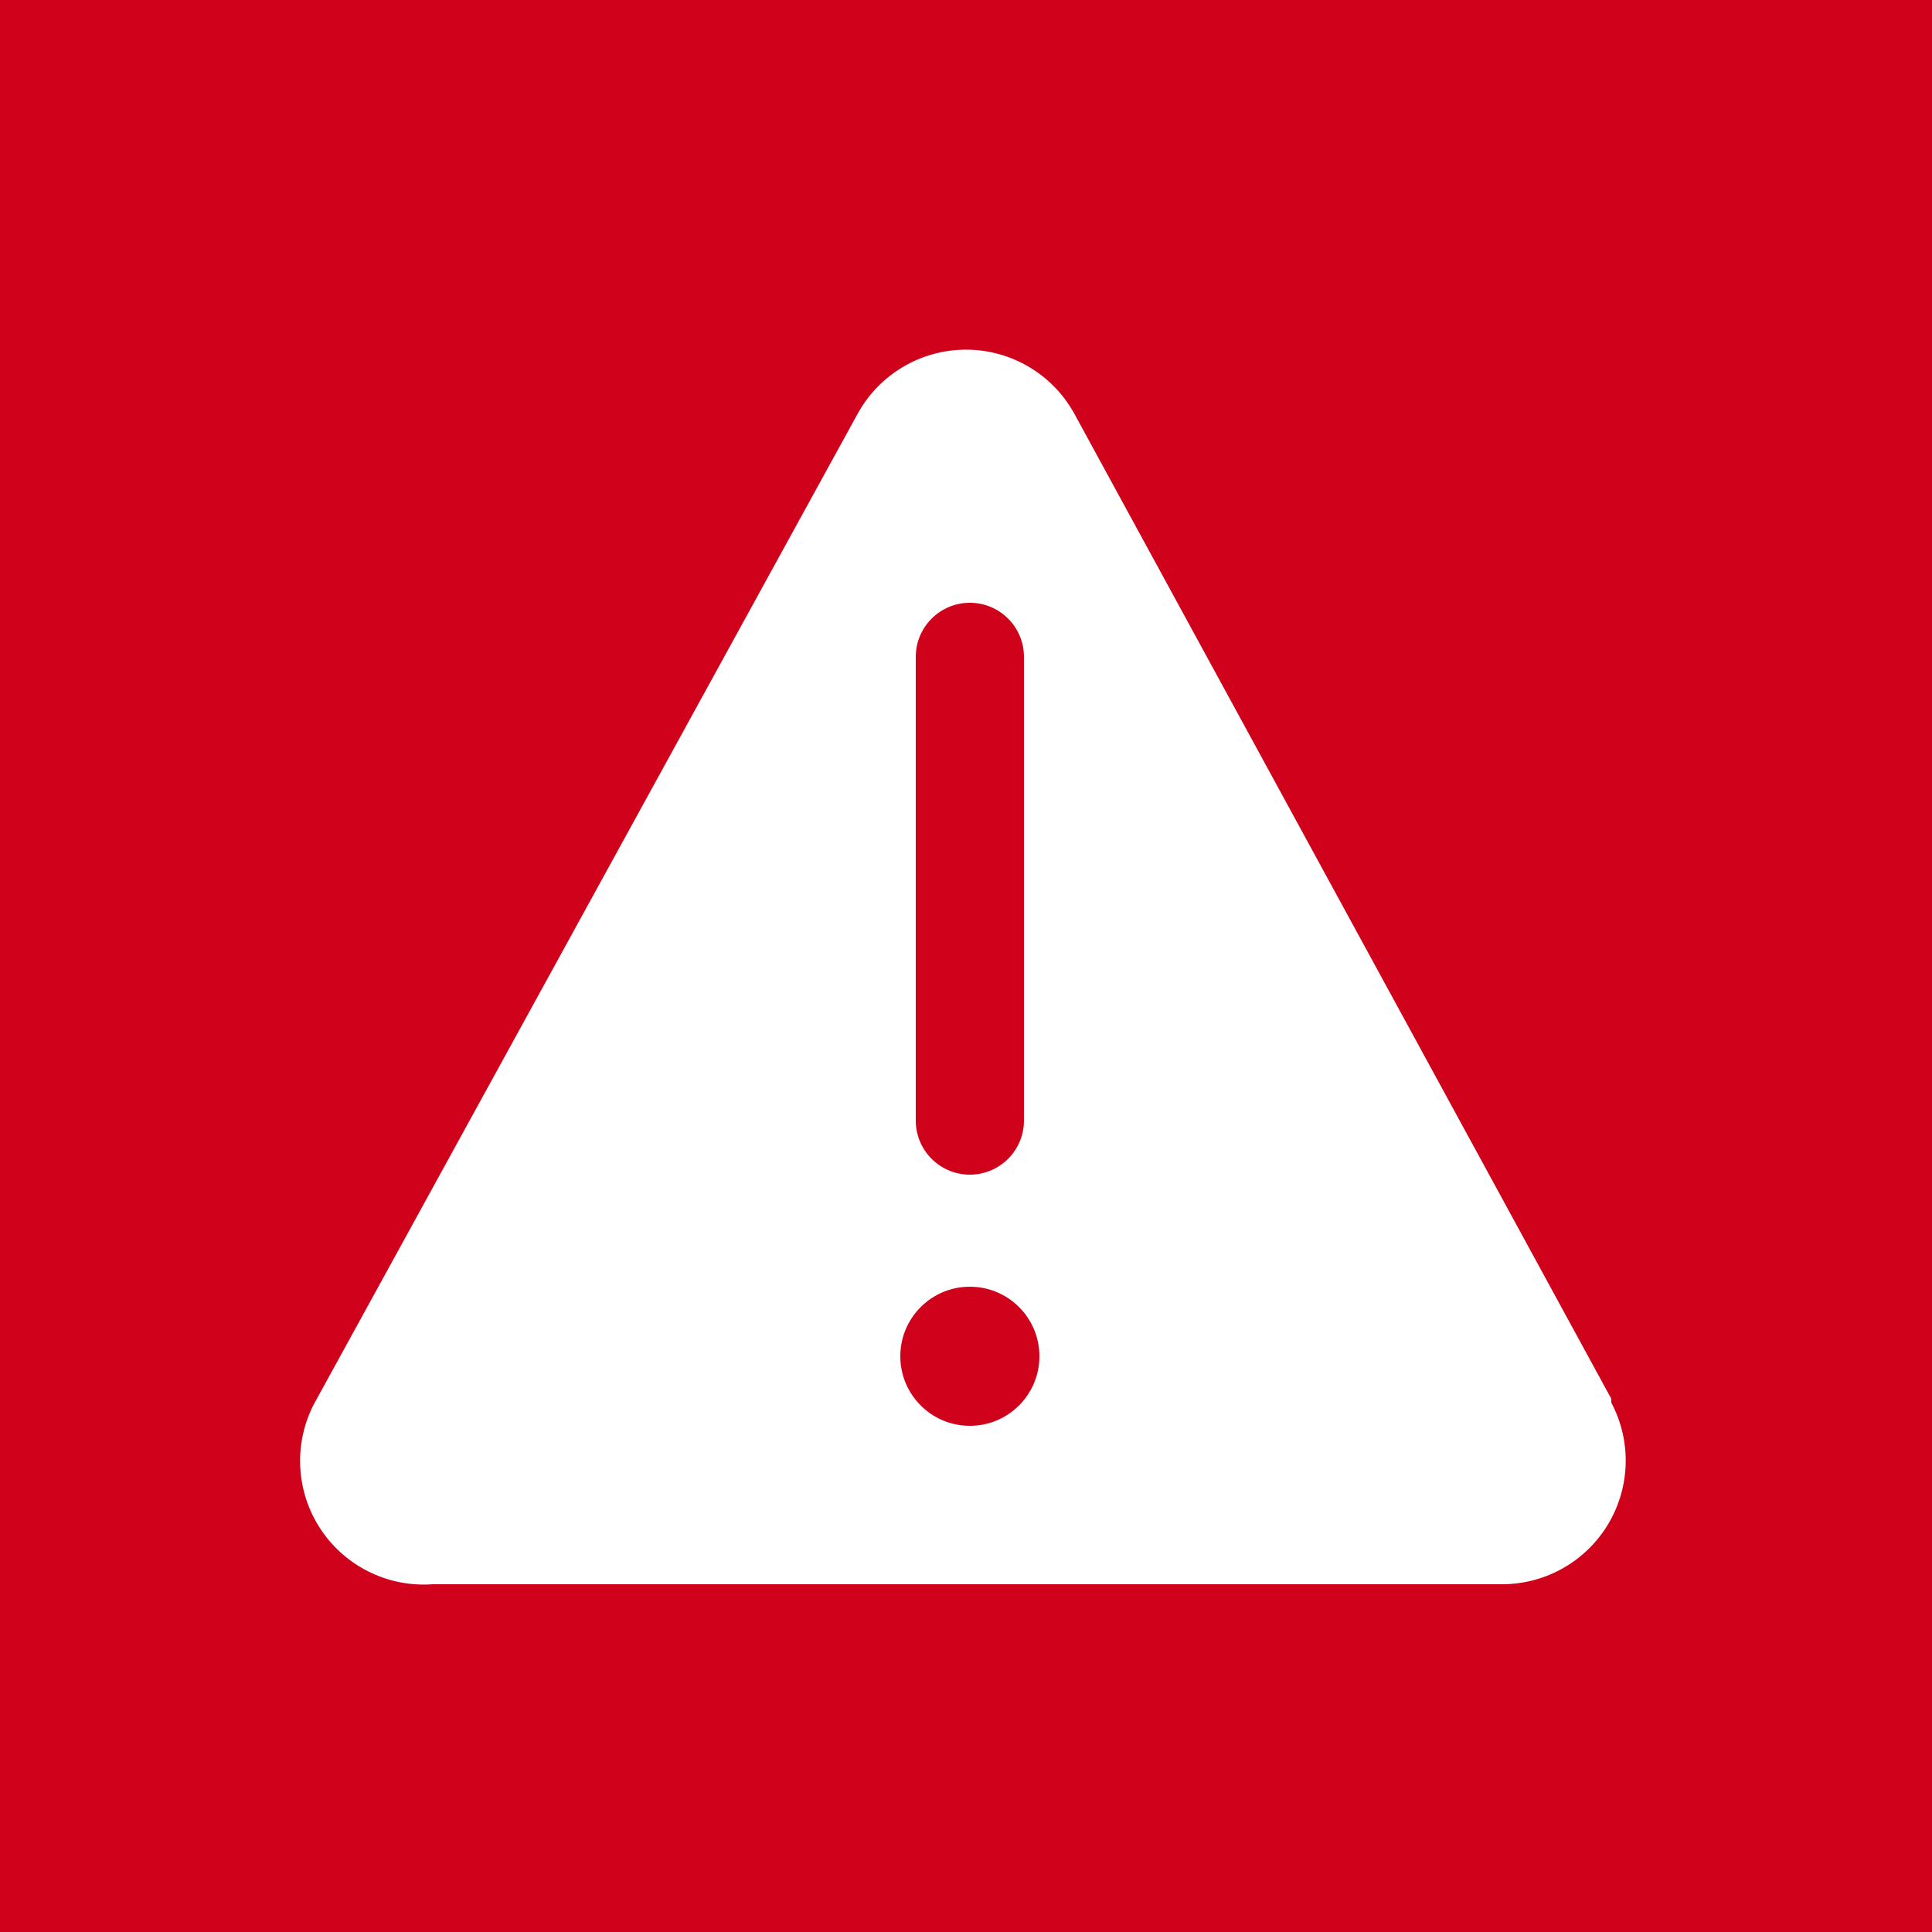
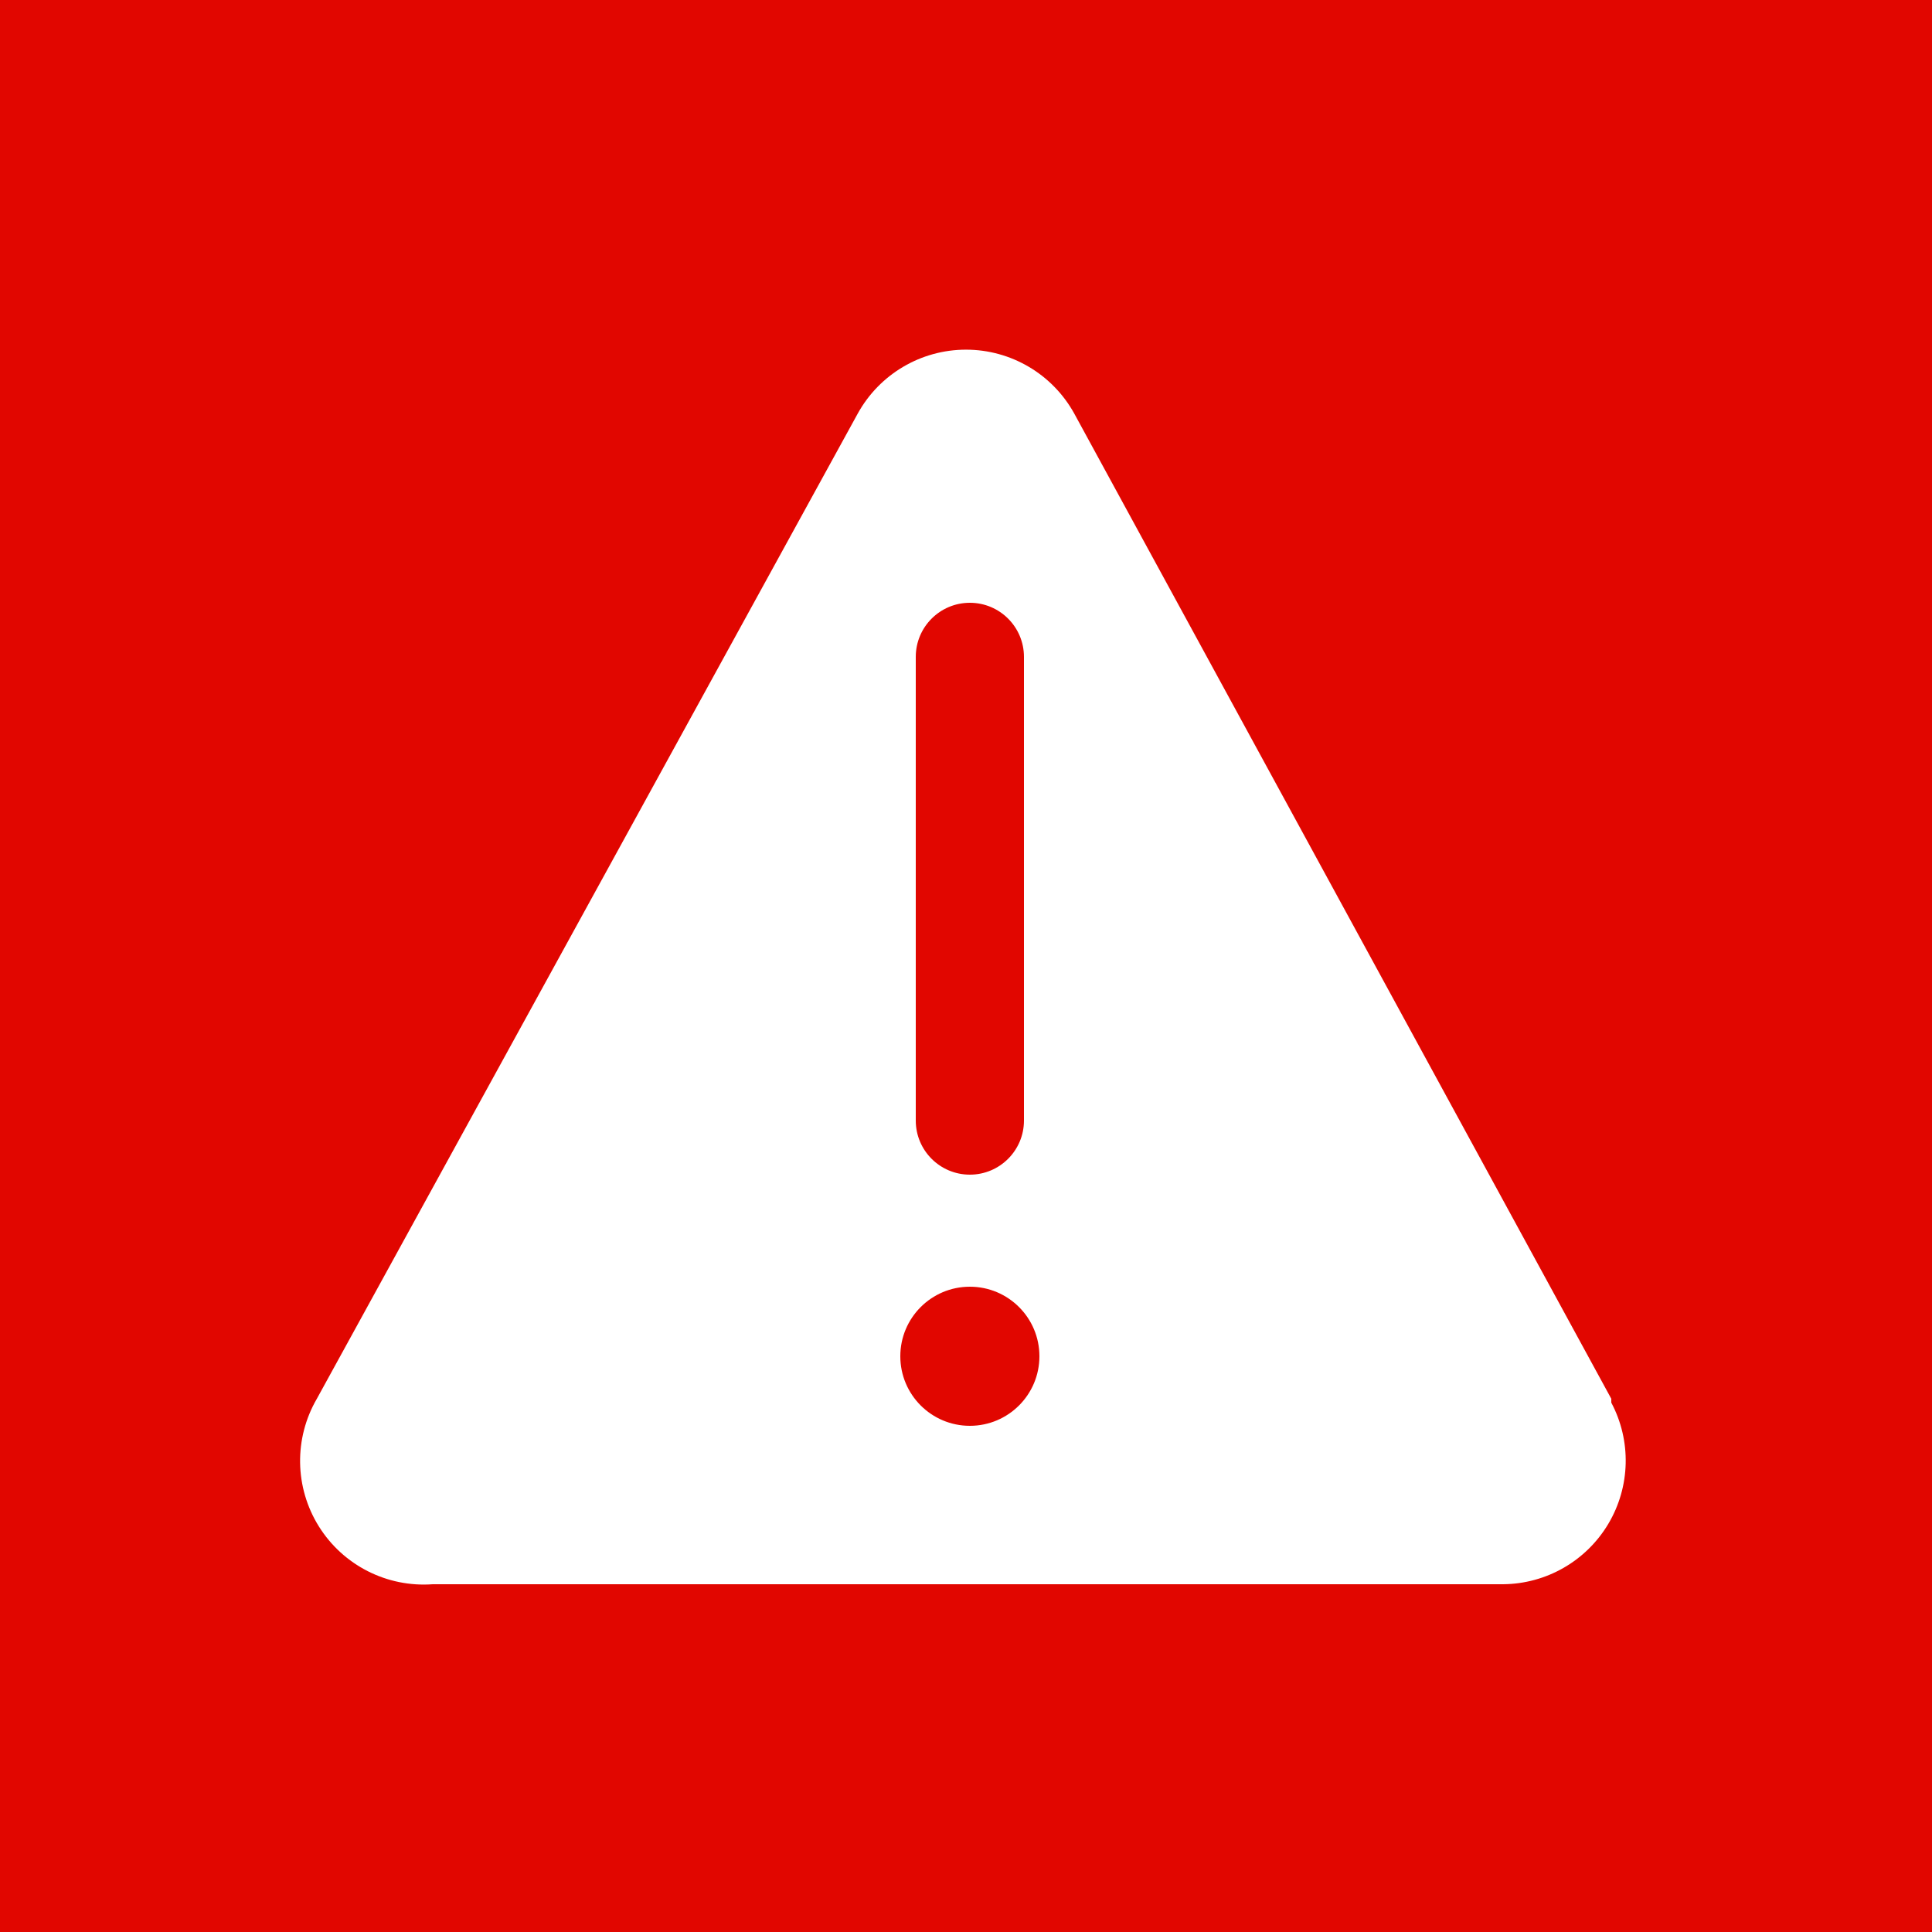
<svg xmlns="http://www.w3.org/2000/svg" xmlns:xlink="http://www.w3.org/1999/xlink" viewBox="0 0 50 50">
  <defs>
    <filter id="a">
      <feColorMatrix in="SourceGraphic" values="0 0 0 0 1 0 0 0 0 1 0 0 0 0 1 0 0 0 1 0" />
    </filter>
    <path d="M34.7 28.2L20.8 2.7a3.2 3.2 0 00-5.6 0l-14 25.5a3.2 3.2 0 003 4.8h27.7a3.2 3.2 0 002.8-4.7zM16.7 9a1.4 1.4 0 012.8 0v12a1.4 1.4 0 11-2.8 0V9zm1.4 19.9a1.8 1.8 0 110-3.6 1.8 1.8 0 010 3.6z" id="b" />
  </defs>
  <g fill="none" fill-rule="evenodd">
-     <path fill="#D0021B" d="M0 0h50v50H0z" />
+     <path fill="#E10600" d="M0 0h50v50H0z" />
    <g filter="url(#a)">
      <use fill="#000" fill-rule="nonzero" xlink:href="#b" transform="translate(7 8)" />
    </g>
  </g>
</svg>
